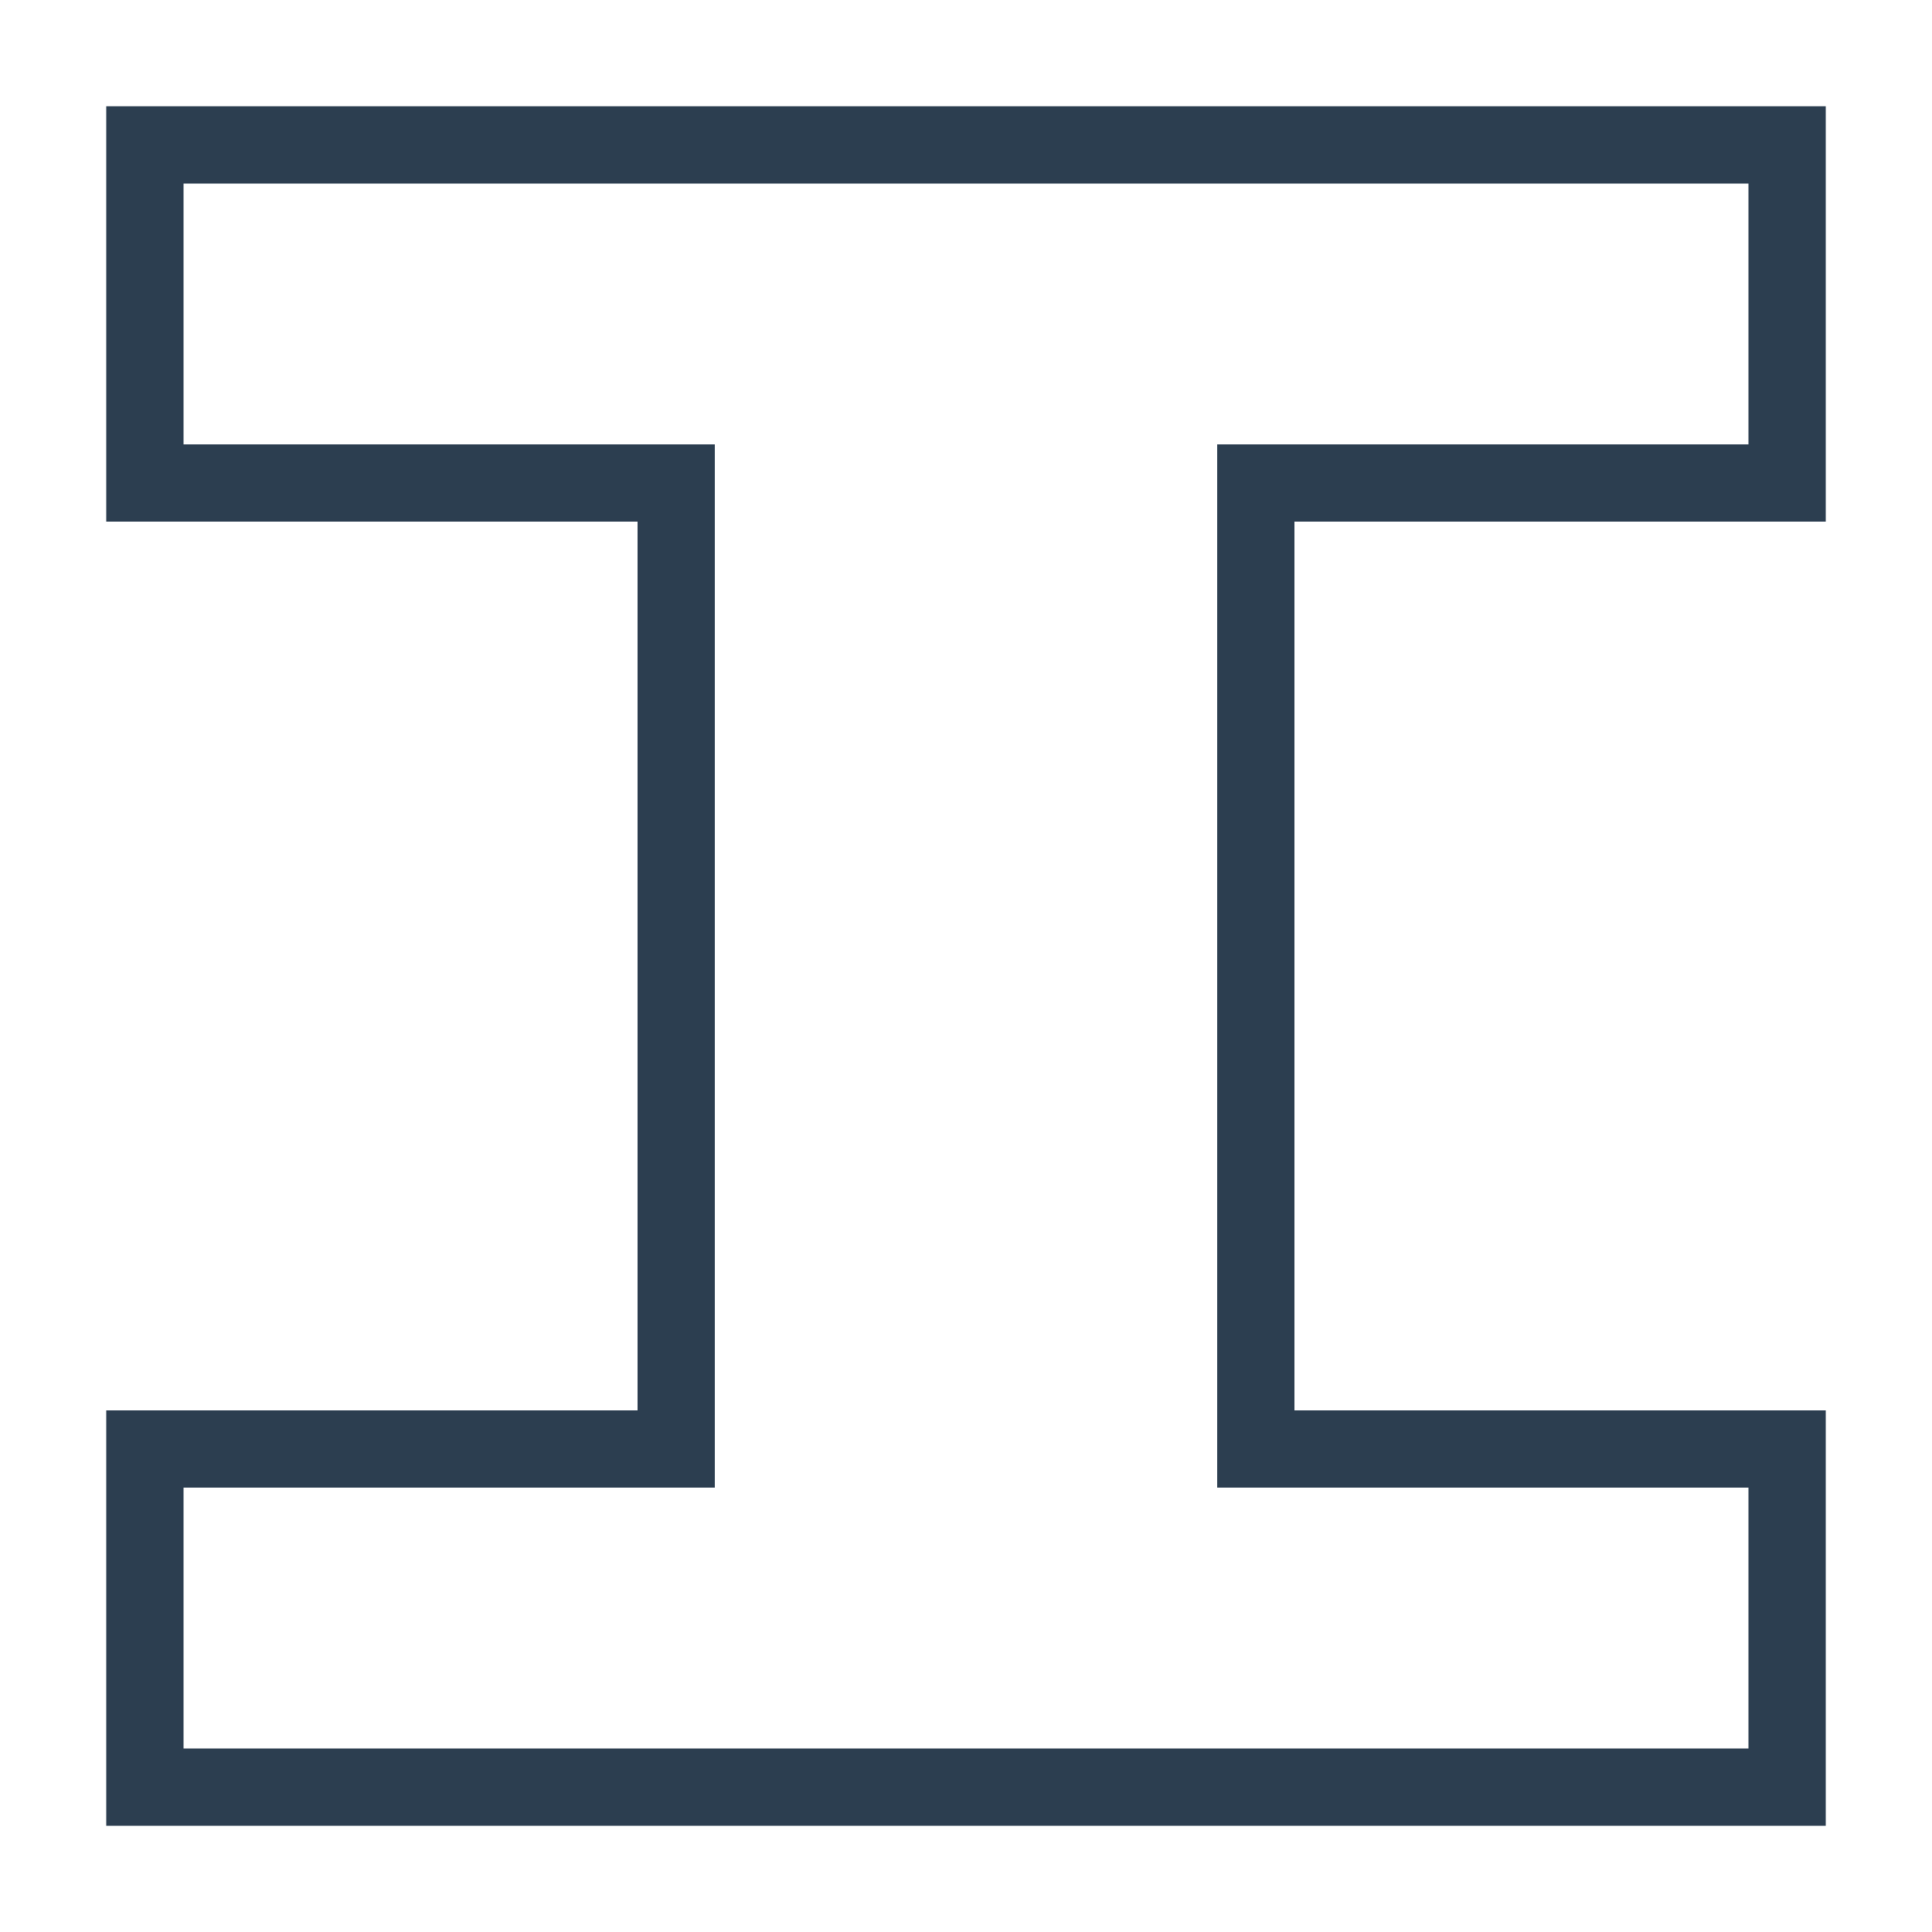
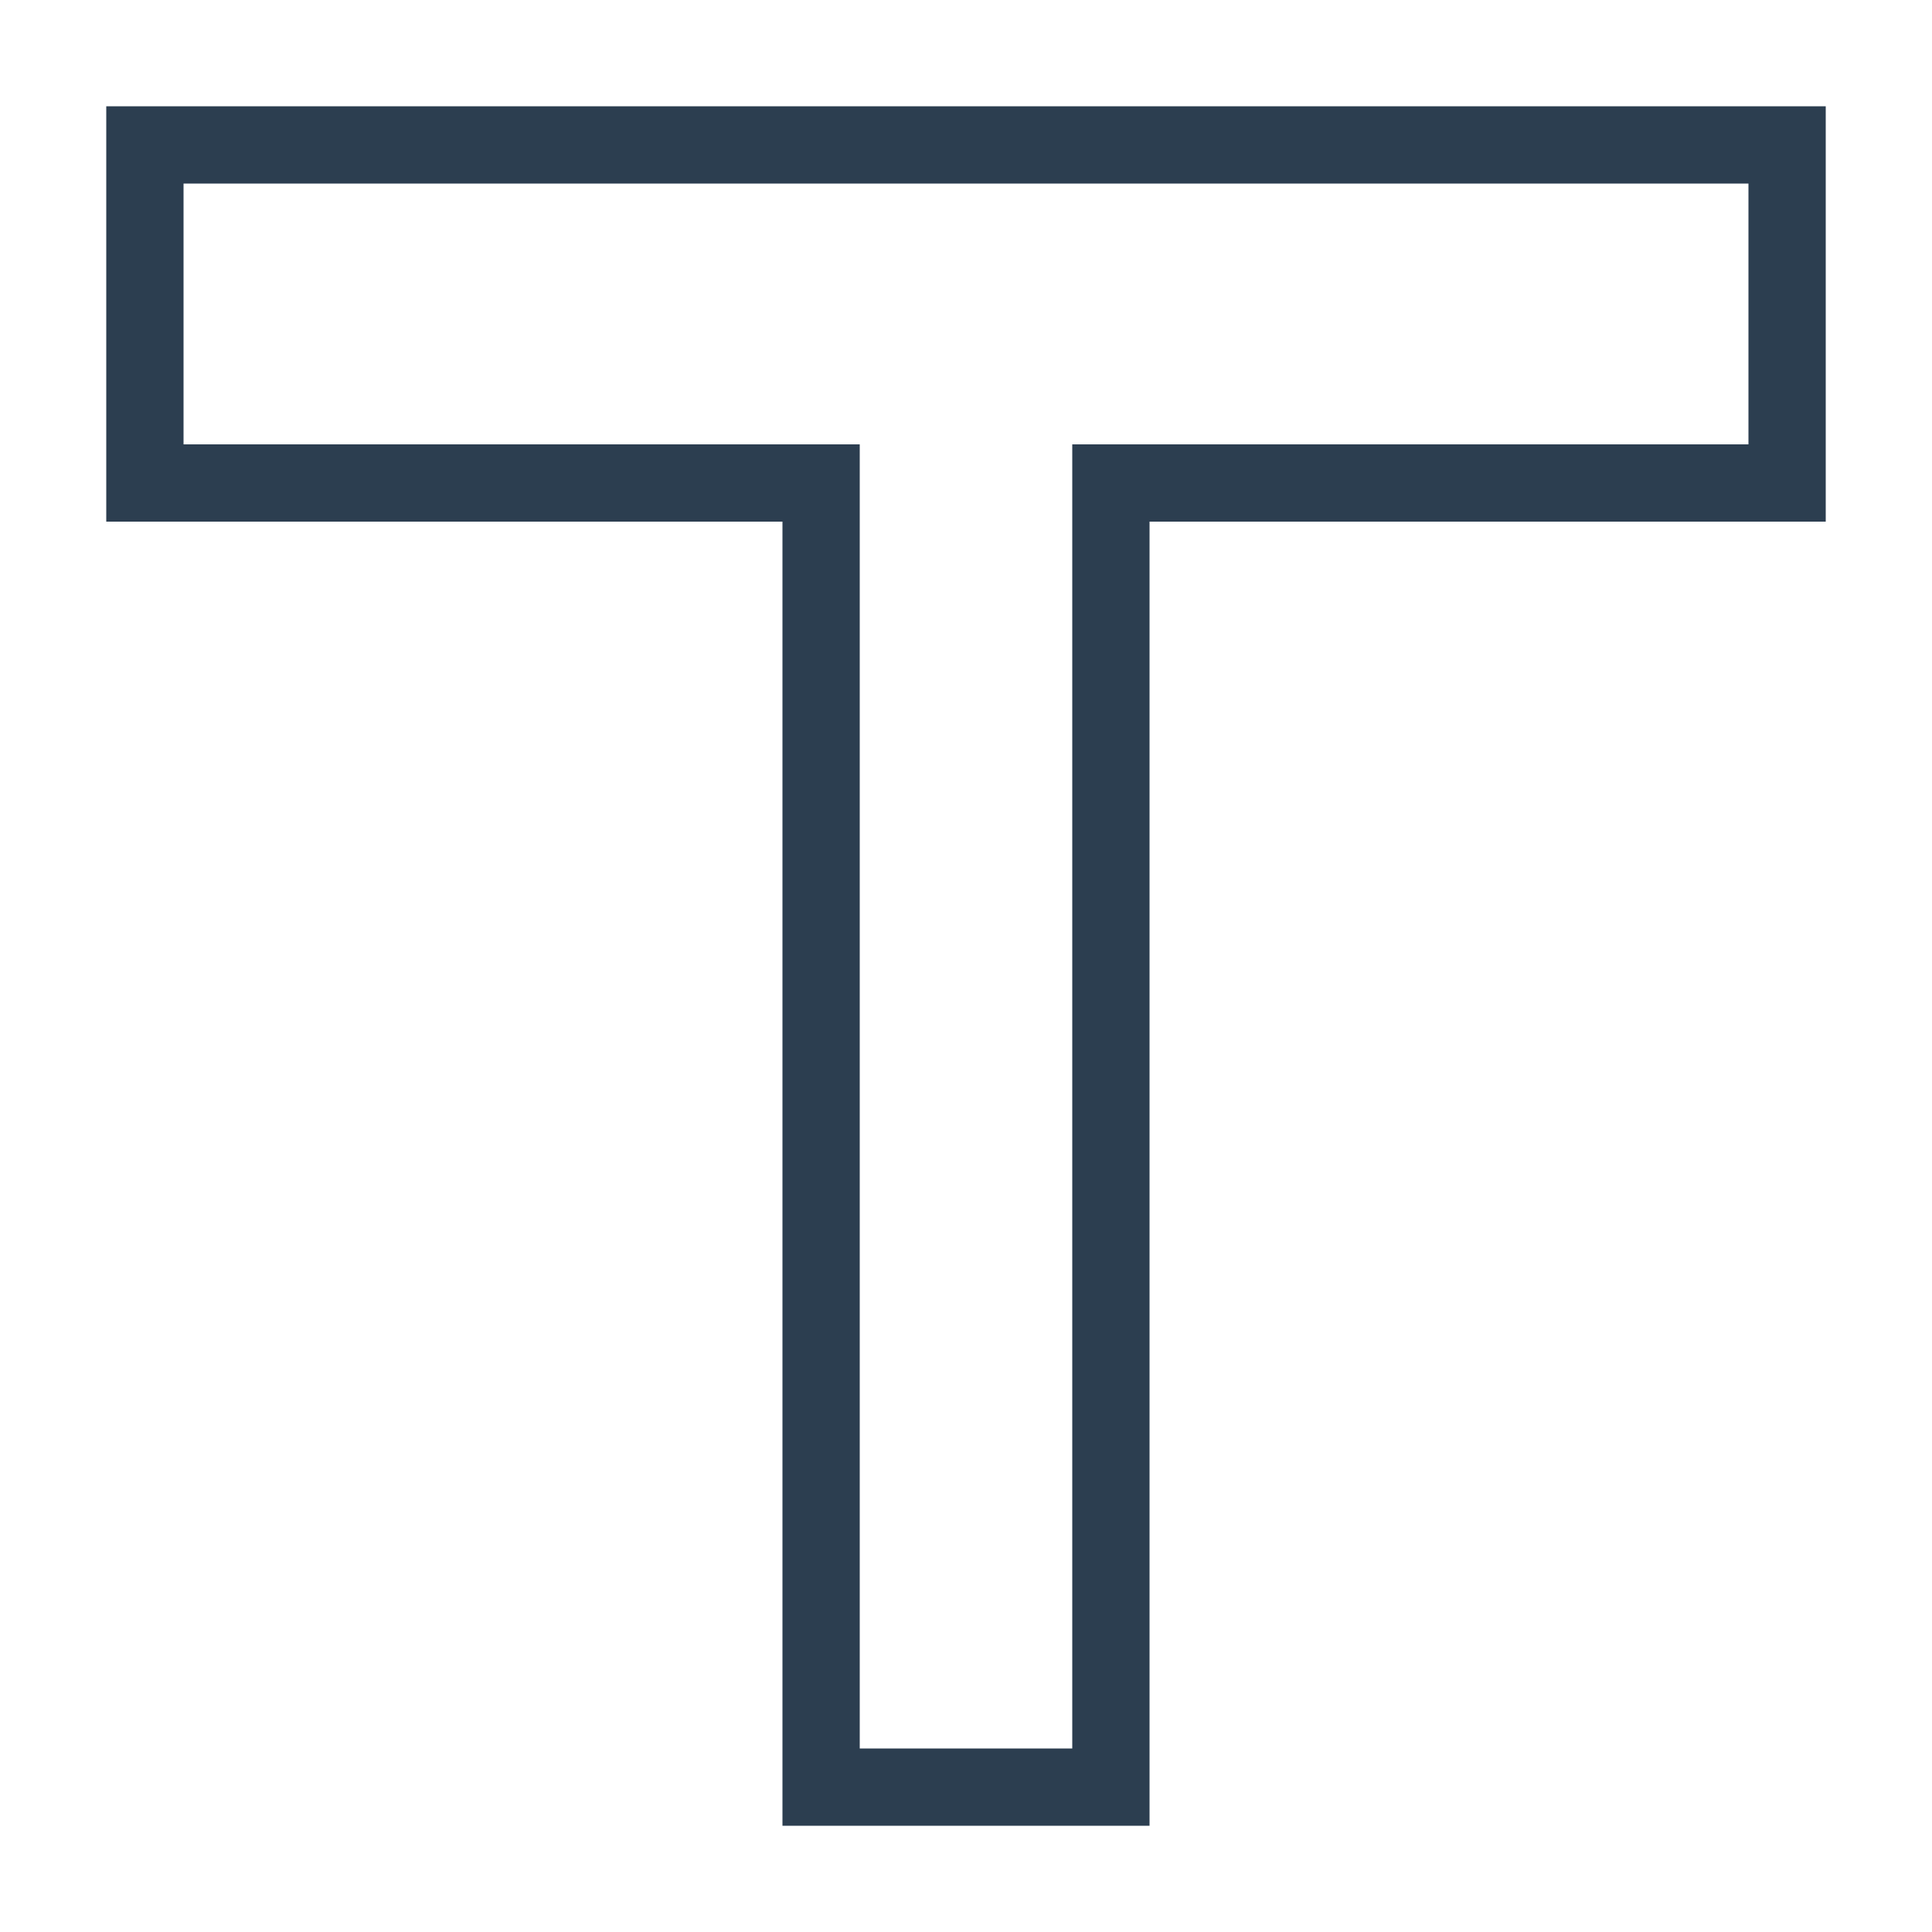
- <svg width="200" height="200" viewBox="0 0 200 200">
-   <path d="M 15 15 H 185 V 50 H 130 V 150 H 185 V 185 H 15 V 150 H 70 V 50 H 15 Z" fill="none" stroke="#2c3e50" stroke-width="8" stroke-linecap="round" />
+ <svg xmlns="http://www.w3.org/2000/svg" width="200" height="200" viewBox="0 0 200 200">
+   <path d="M15 15h170v35H115v135H85V50H15V15z" fill="none" stroke="#2c3e50" stroke-width="8" stroke-linecap="round" />
</svg>
